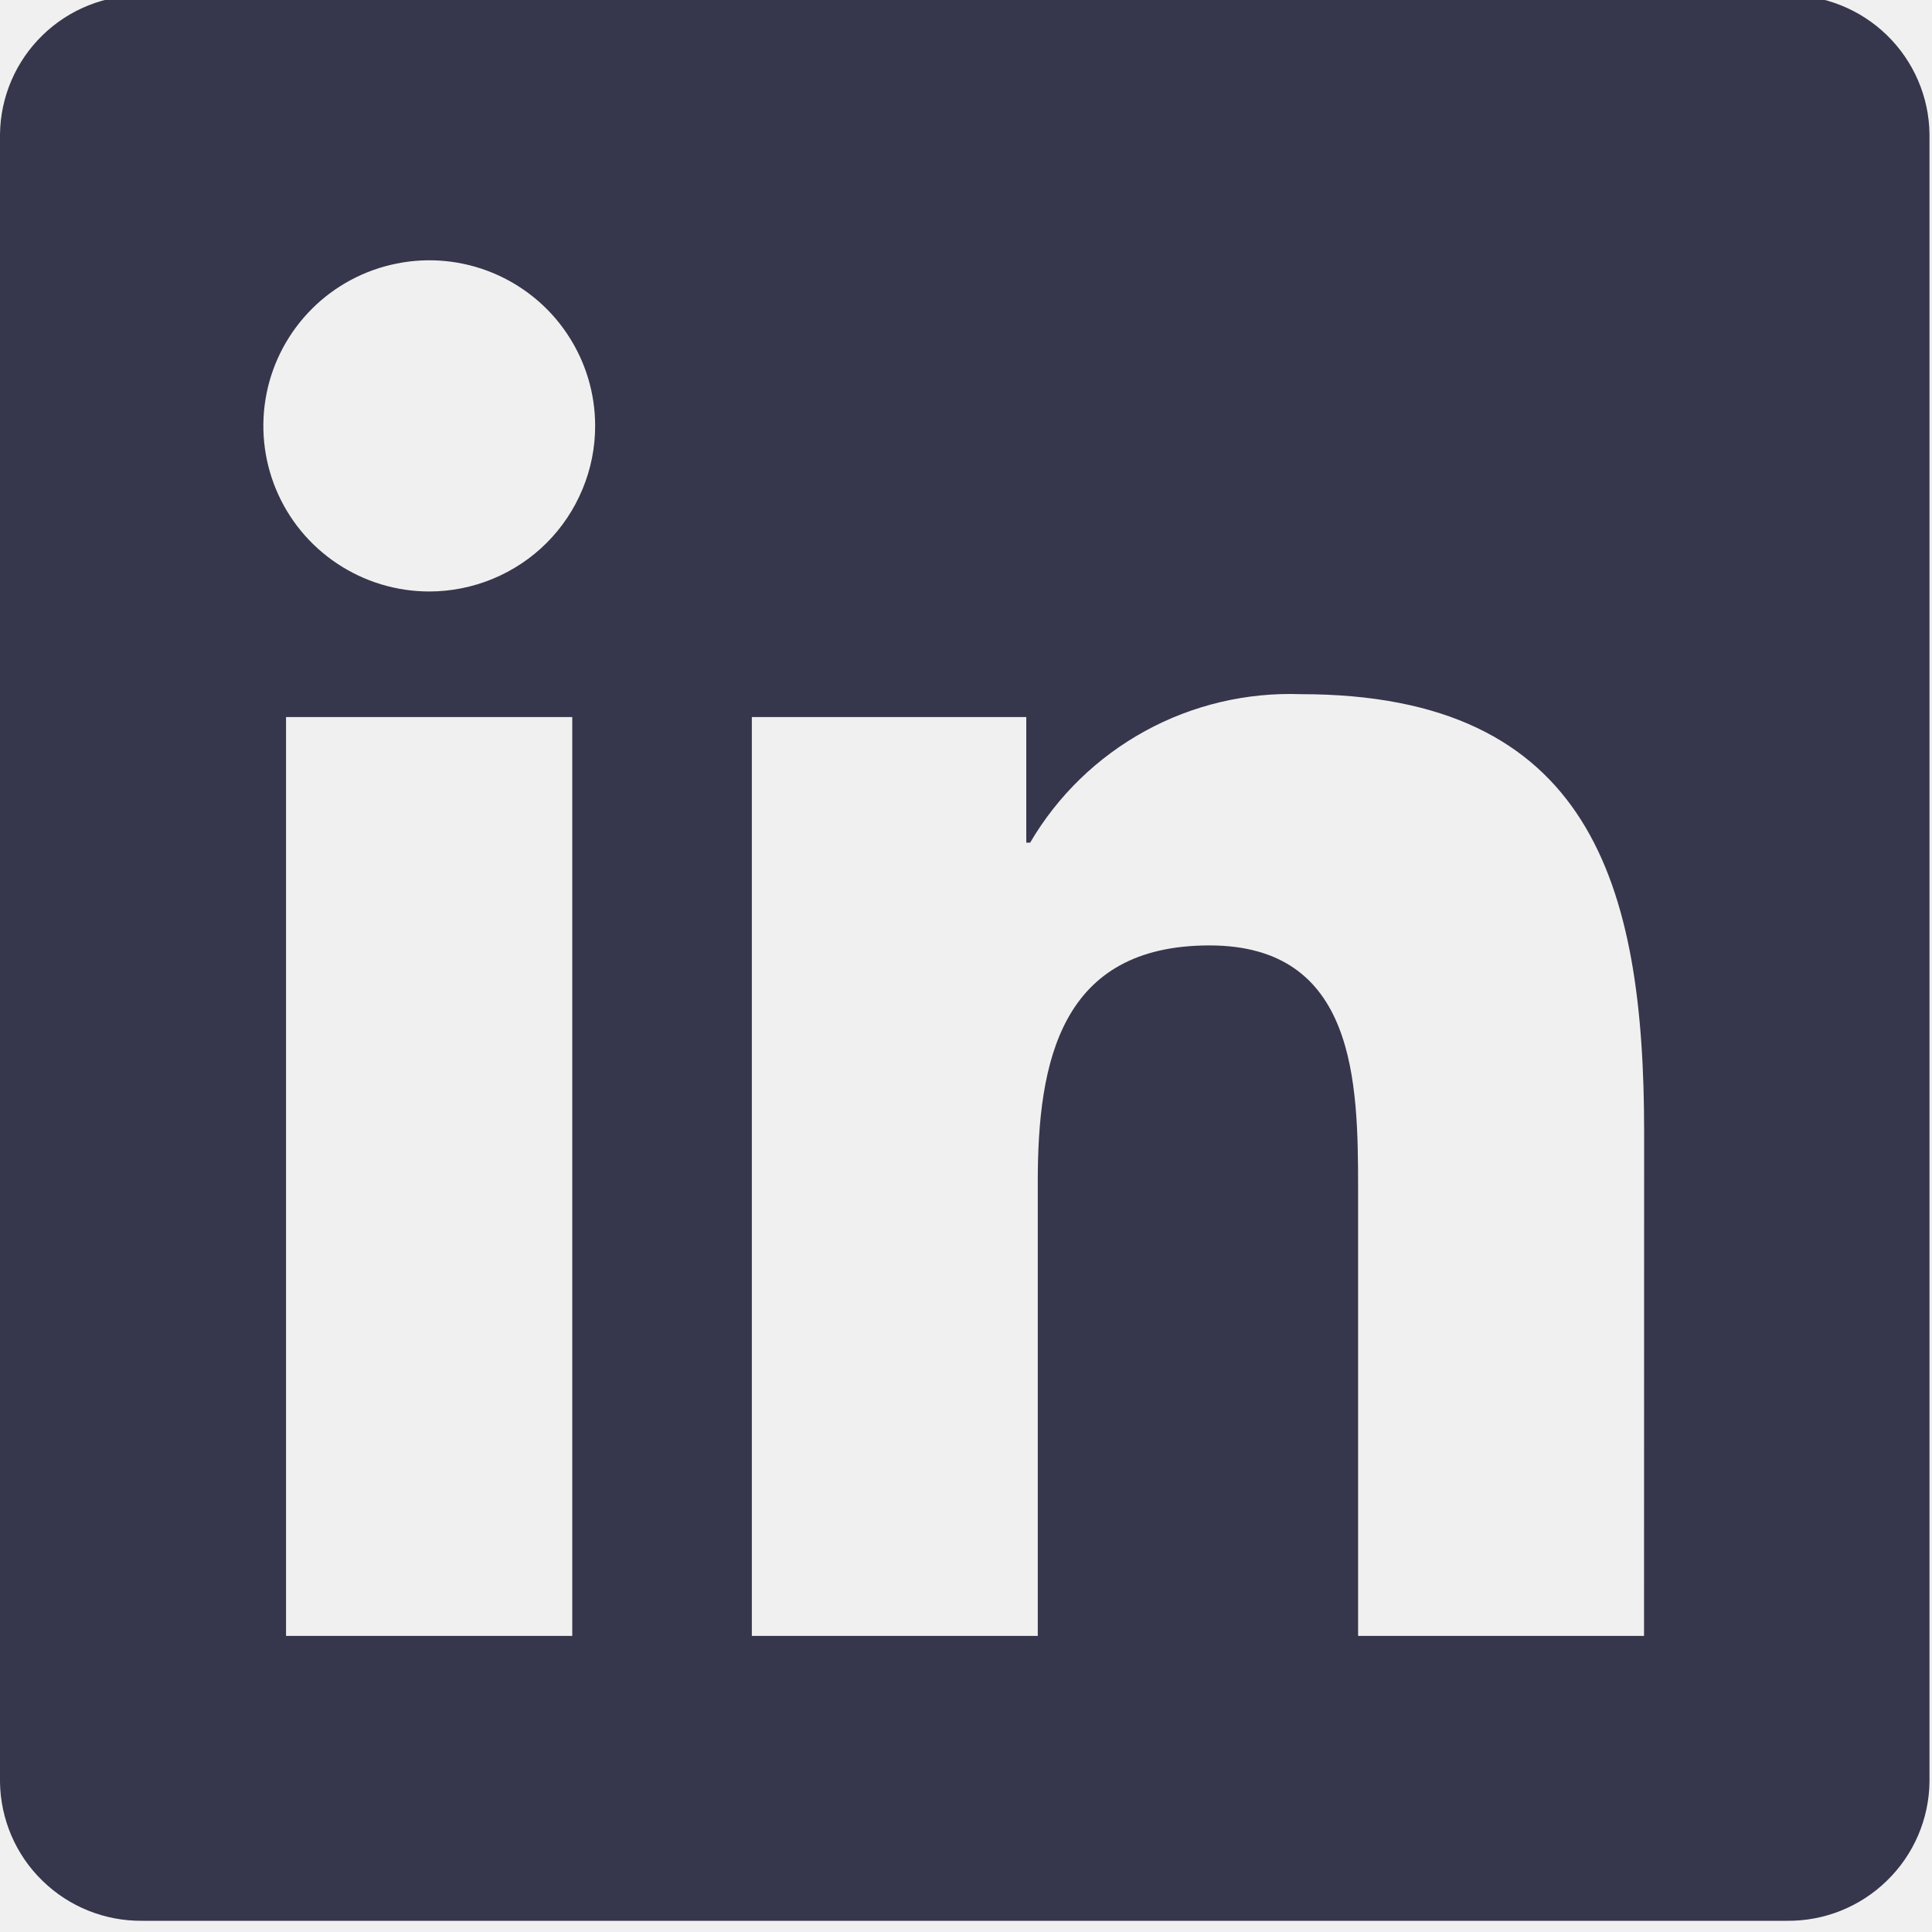
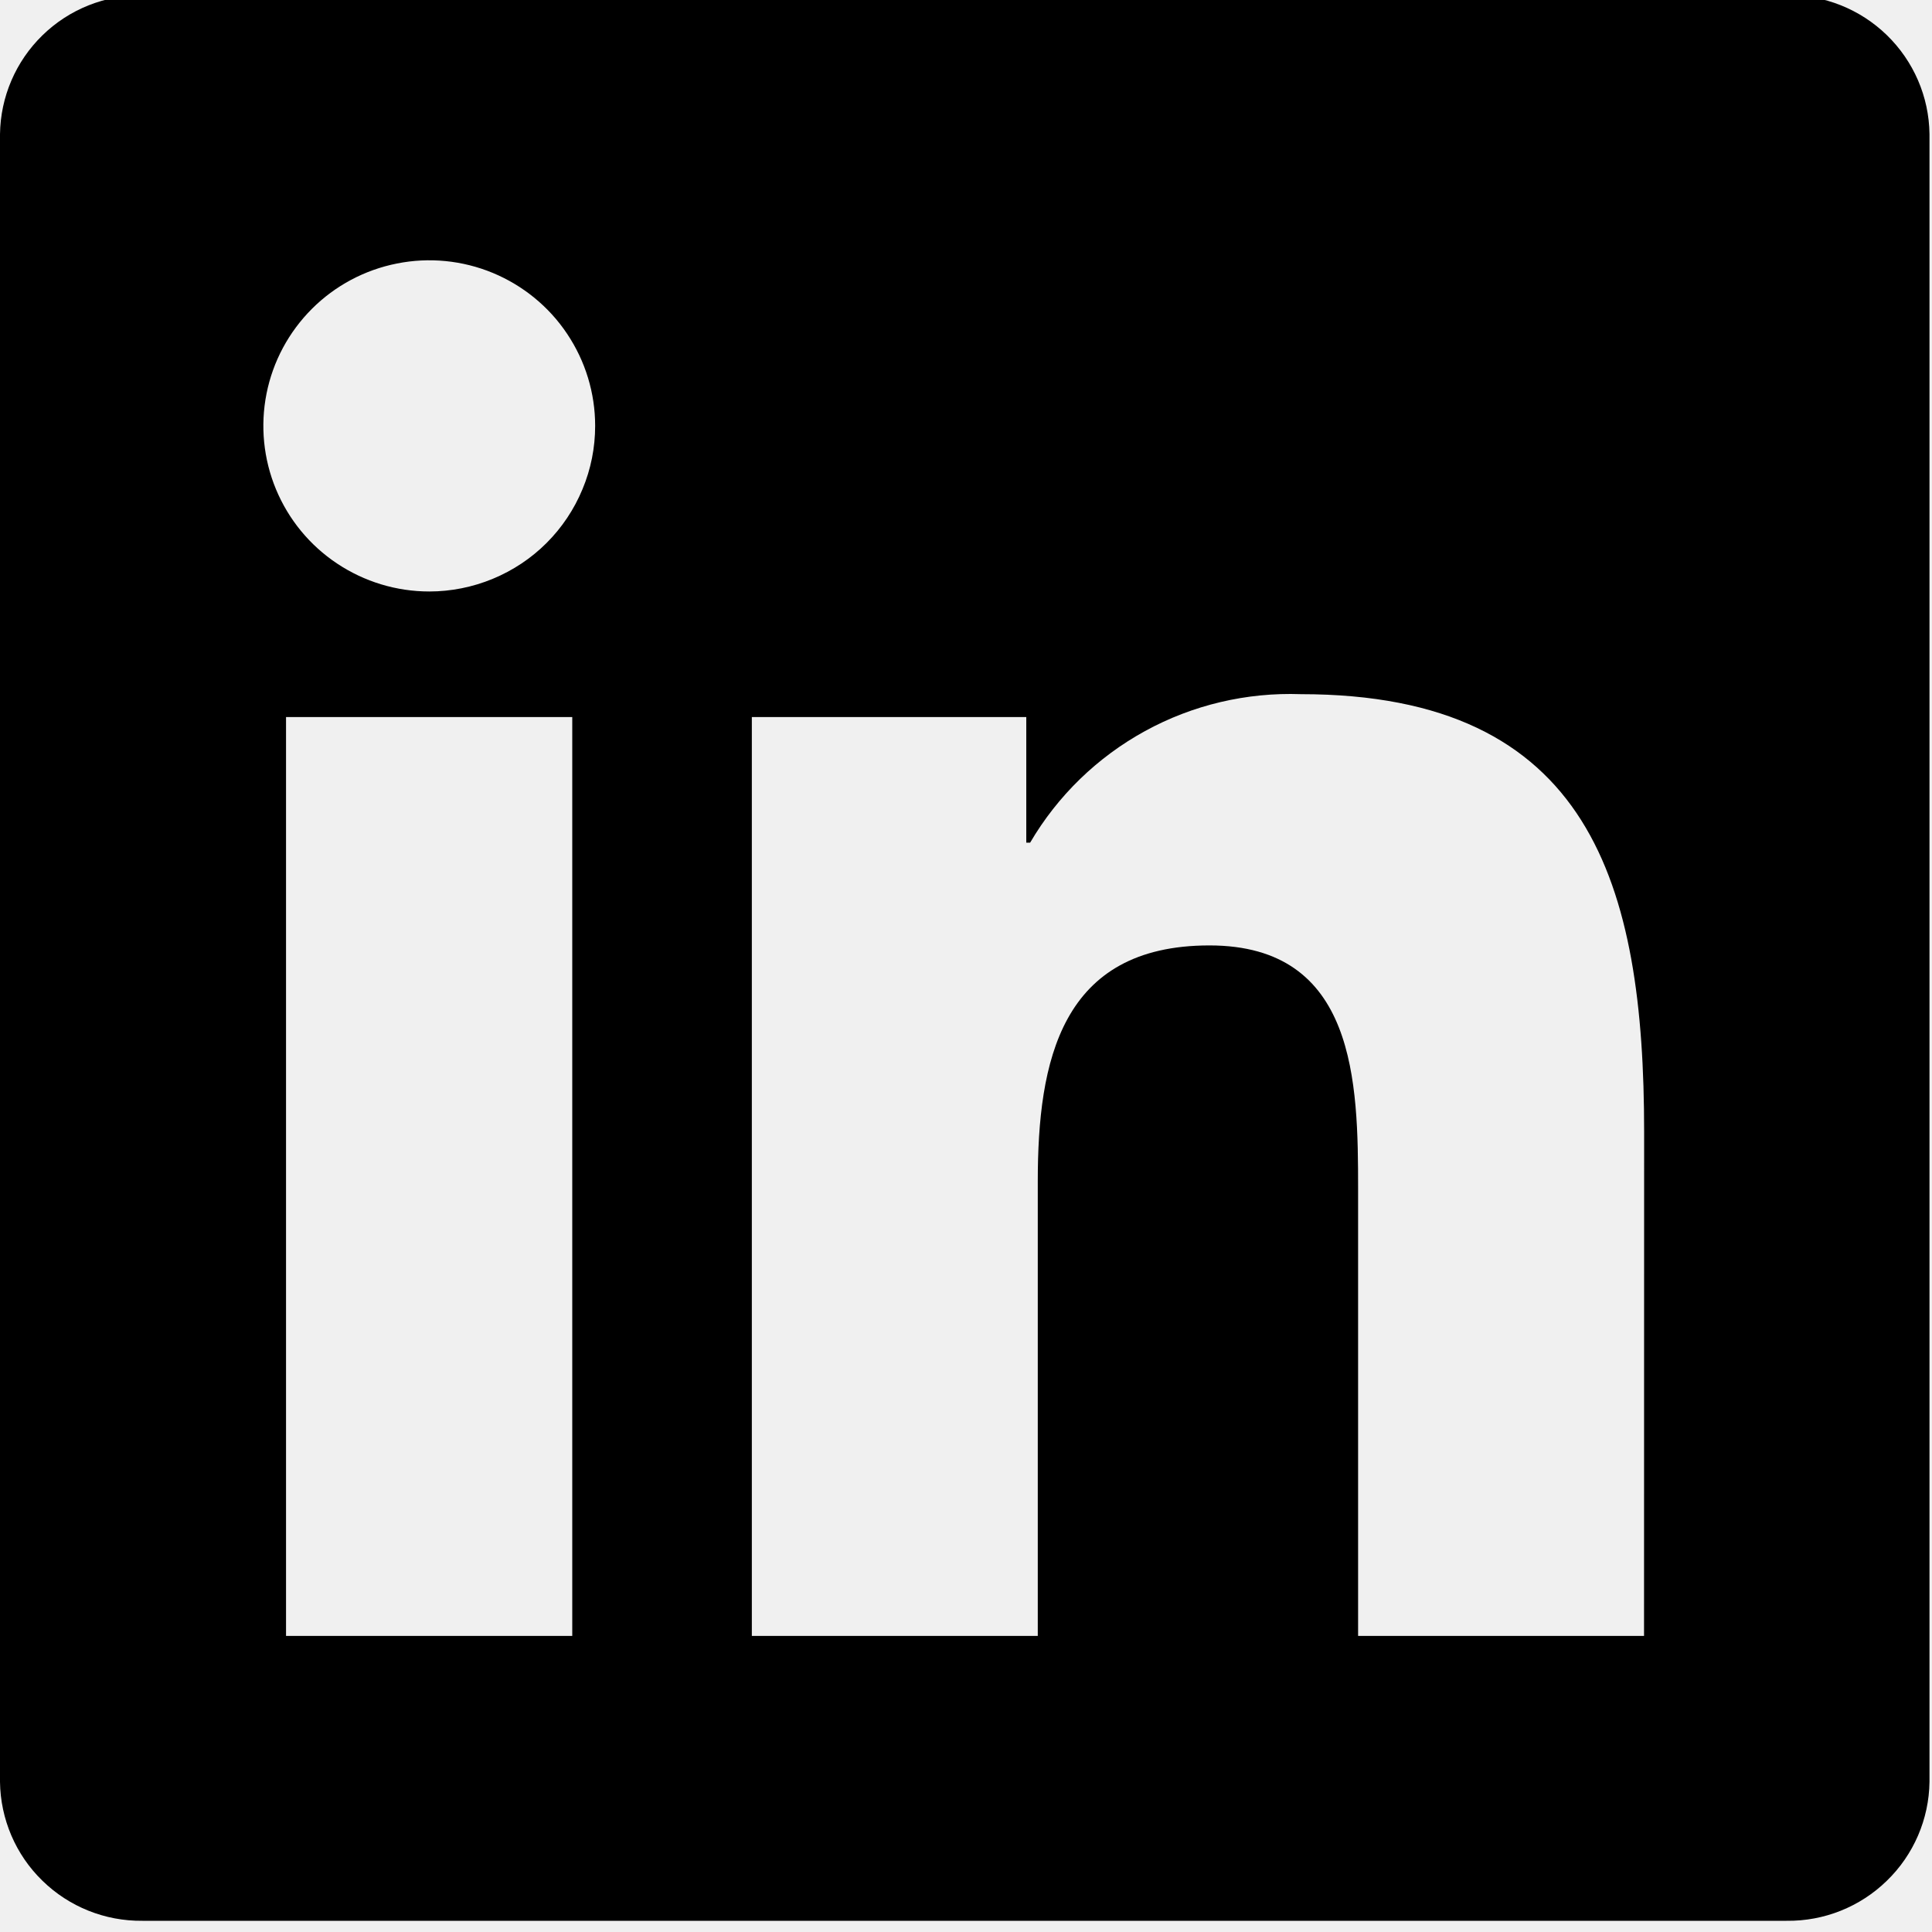
<svg xmlns="http://www.w3.org/2000/svg" width="20" height="20" viewBox="0 0 20 20" fill="none">
  <g clip-path="url(#clip0_153_558)">
-     <path d="M17.019 16.935H14.059V12.31C14.059 11.207 14.04 9.787 12.52 9.787C10.979 9.787 10.743 10.989 10.743 12.229V16.935H7.783V7.423H10.624V8.723H10.664C10.948 8.238 11.359 7.839 11.853 7.568C12.347 7.297 12.905 7.166 13.467 7.186C16.467 7.186 17.02 9.155 17.02 11.717L17.019 16.935ZM4.444 6.123C4.104 6.123 3.772 6.022 3.49 5.834C3.207 5.646 2.987 5.378 2.857 5.065C2.727 4.752 2.693 4.407 2.759 4.075C2.825 3.742 2.989 3.437 3.229 3.197C3.469 2.957 3.775 2.794 4.108 2.728C4.441 2.661 4.787 2.695 5.101 2.825C5.414 2.955 5.683 3.174 5.871 3.456C6.06 3.738 6.161 4.069 6.161 4.408C6.161 4.634 6.117 4.856 6.03 5.064C5.944 5.272 5.818 5.461 5.658 5.621C5.499 5.78 5.309 5.906 5.101 5.992C4.893 6.078 4.669 6.123 4.444 6.123ZM5.924 16.935H2.961V7.423H5.924V16.935ZM18.494 -0.048H1.474C1.088 -0.053 0.715 0.096 0.439 0.366C0.163 0.635 0.005 1.003 0 1.389V18.446C0.005 18.831 0.162 19.2 0.439 19.469C0.715 19.739 1.087 19.888 1.474 19.884H18.494C18.882 19.889 19.255 19.74 19.532 19.47C19.81 19.201 19.969 18.832 19.974 18.446V1.387C19.969 1.001 19.81 0.633 19.532 0.363C19.255 0.094 18.881 -0.055 18.494 -0.049" fill="#36364C" />
+     <path d="M17.019 16.935H14.059V12.31C14.059 11.207 14.04 9.787 12.52 9.787C10.979 9.787 10.743 10.989 10.743 12.229V16.935H7.783V7.423H10.624V8.723H10.664C10.948 8.238 11.359 7.839 11.853 7.568C12.347 7.297 12.905 7.166 13.467 7.186C16.467 7.186 17.02 9.155 17.02 11.717L17.019 16.935ZM4.444 6.123C4.104 6.123 3.772 6.022 3.49 5.834C3.207 5.646 2.987 5.378 2.857 5.065C2.727 4.752 2.693 4.407 2.759 4.075C2.825 3.742 2.989 3.437 3.229 3.197C3.469 2.957 3.775 2.794 4.108 2.728C4.441 2.661 4.787 2.695 5.101 2.825C5.414 2.955 5.683 3.174 5.871 3.456C6.06 3.738 6.161 4.069 6.161 4.408C6.161 4.634 6.117 4.856 6.03 5.064C5.944 5.272 5.818 5.461 5.658 5.621C5.499 5.78 5.309 5.906 5.101 5.992C4.893 6.078 4.669 6.123 4.444 6.123ZM5.924 16.935H2.961V7.423H5.924V16.935ZM18.494 -0.048H1.474C1.088 -0.053 0.715 0.096 0.439 0.366C0.163 0.635 0.005 1.003 0 1.389V18.446C0.005 18.831 0.162 19.2 0.439 19.469C0.715 19.739 1.087 19.888 1.474 19.884H18.494C18.882 19.889 19.255 19.74 19.532 19.47C19.81 19.201 19.969 18.832 19.974 18.446V1.387C19.969 1.001 19.81 0.633 19.532 0.363C19.255 0.094 18.881 -0.055 18.494 -0.049" fill="currentColor" />
  </g>
  <defs>
    <clipPath id="clip0_153_558">
      <rect width="20" height="20" fill="white" />
    </clipPath>
  </defs>
</svg>
